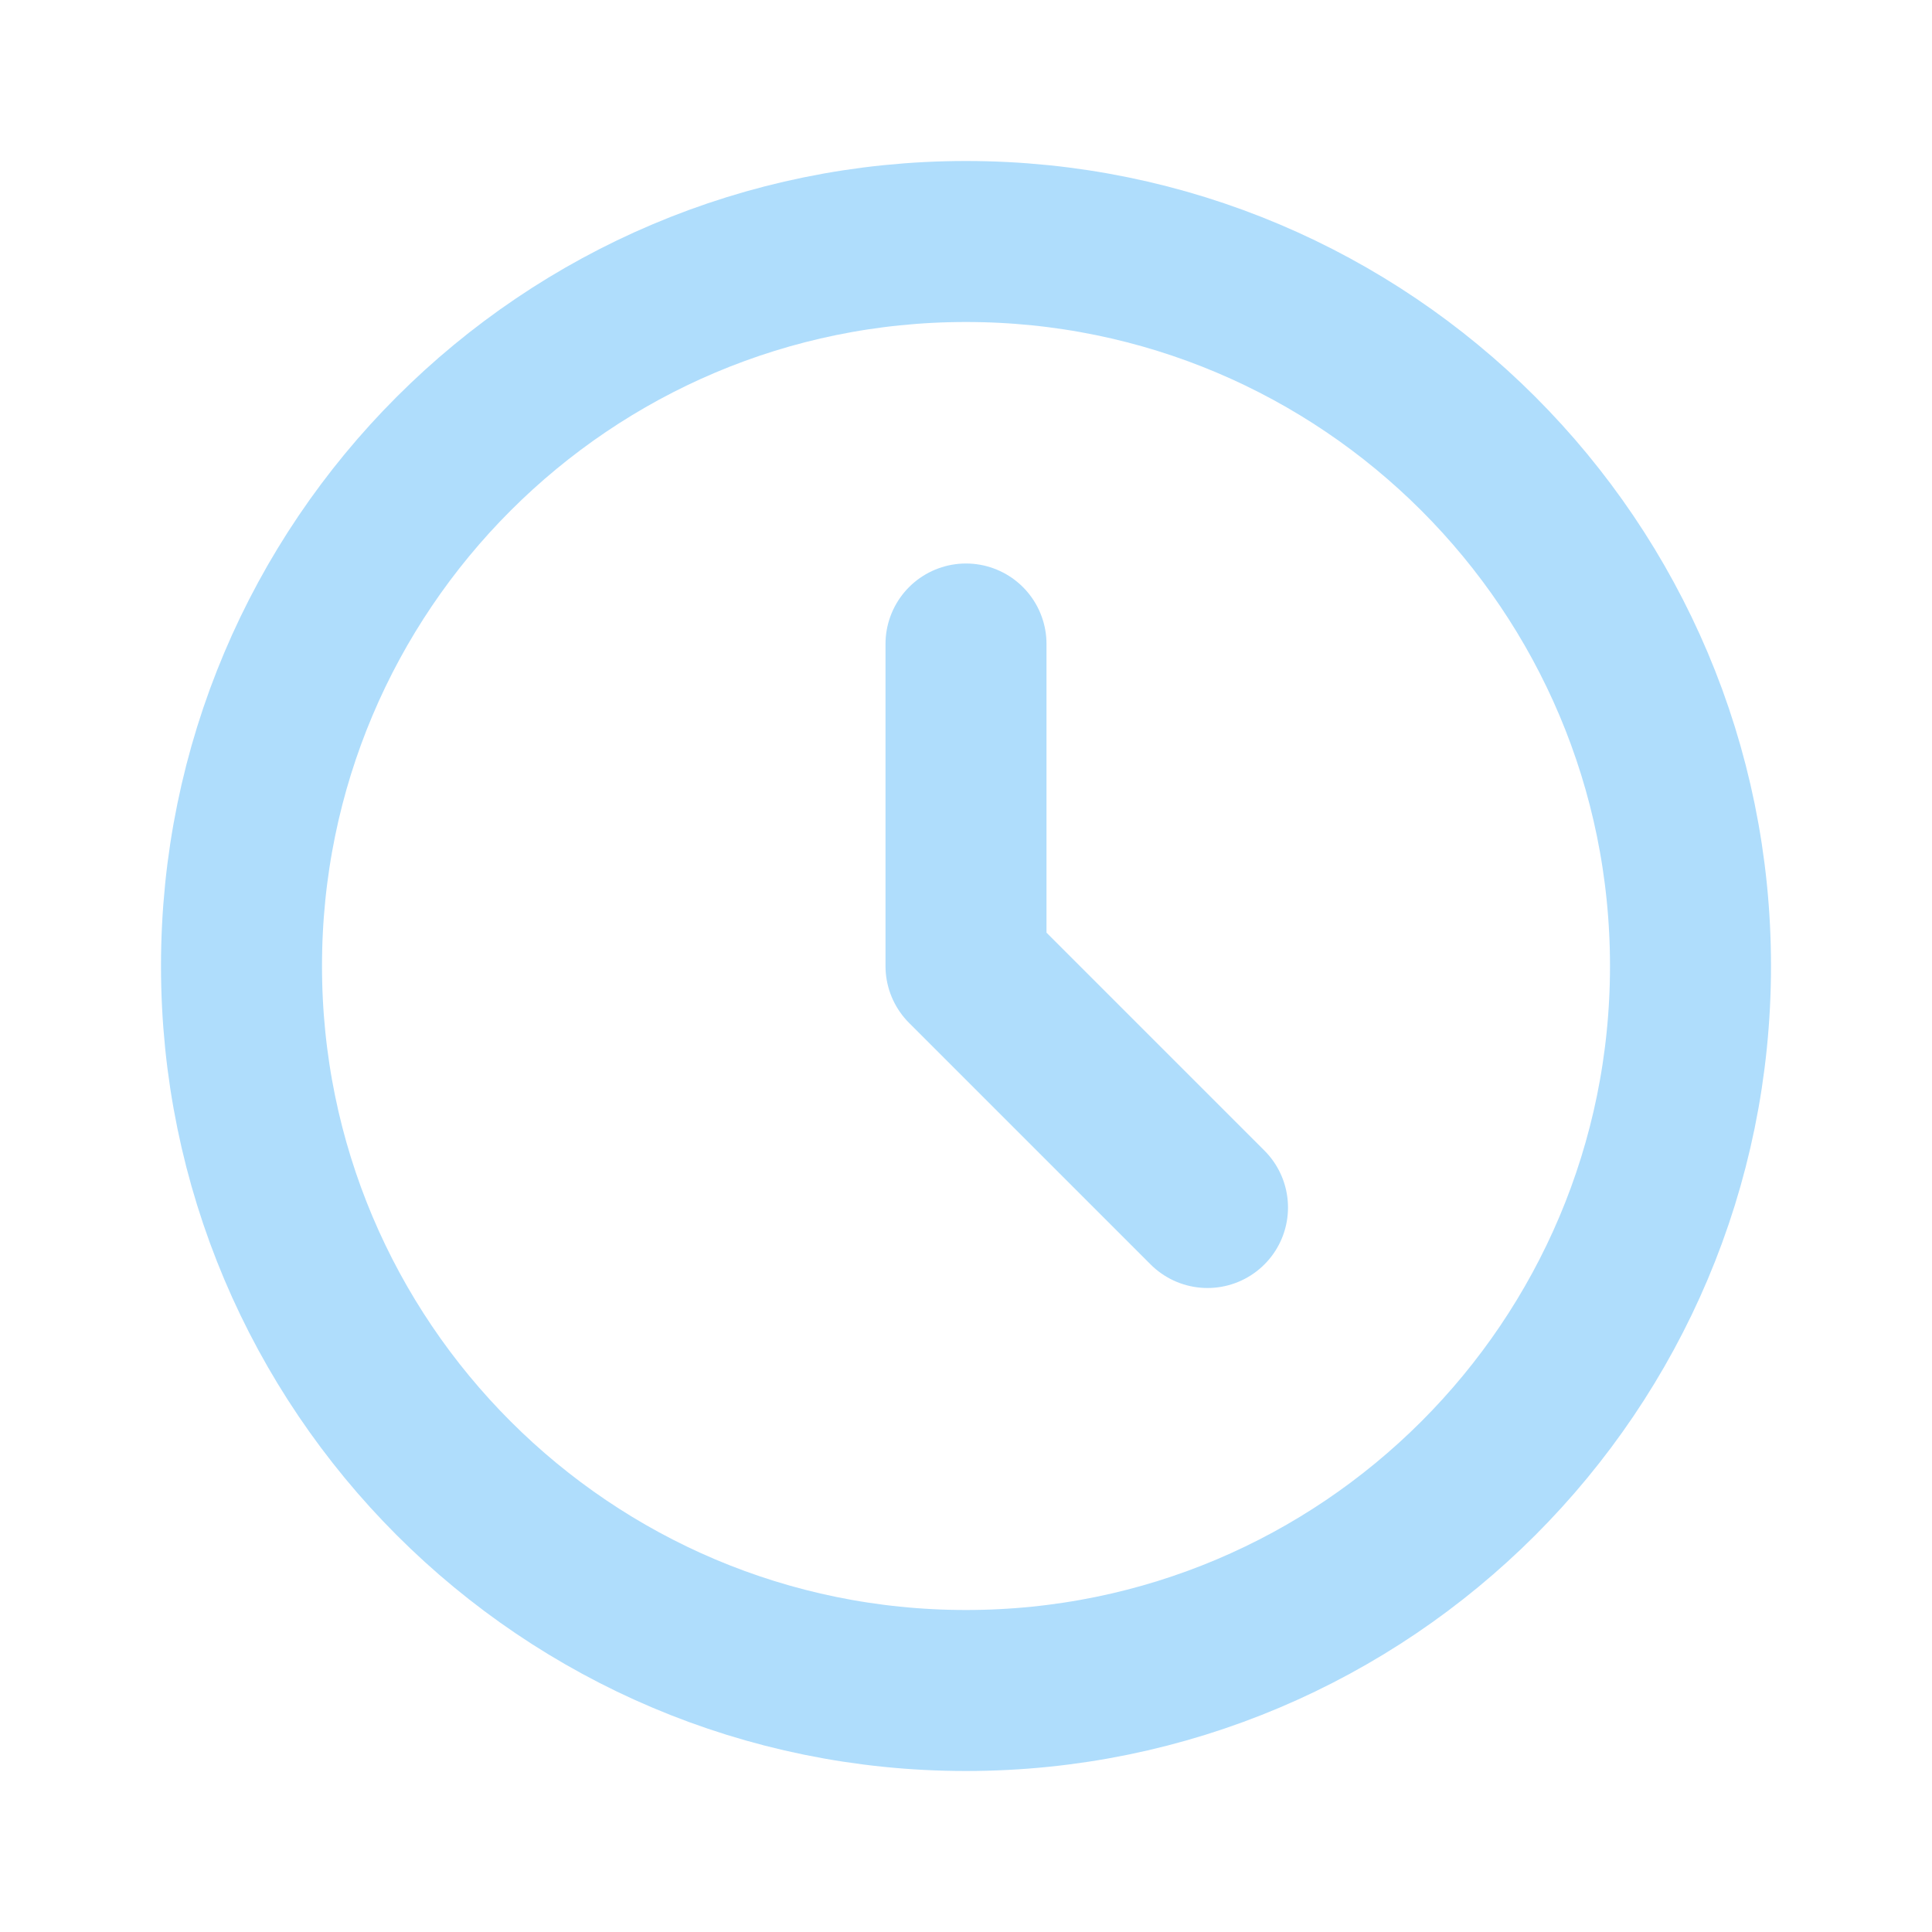
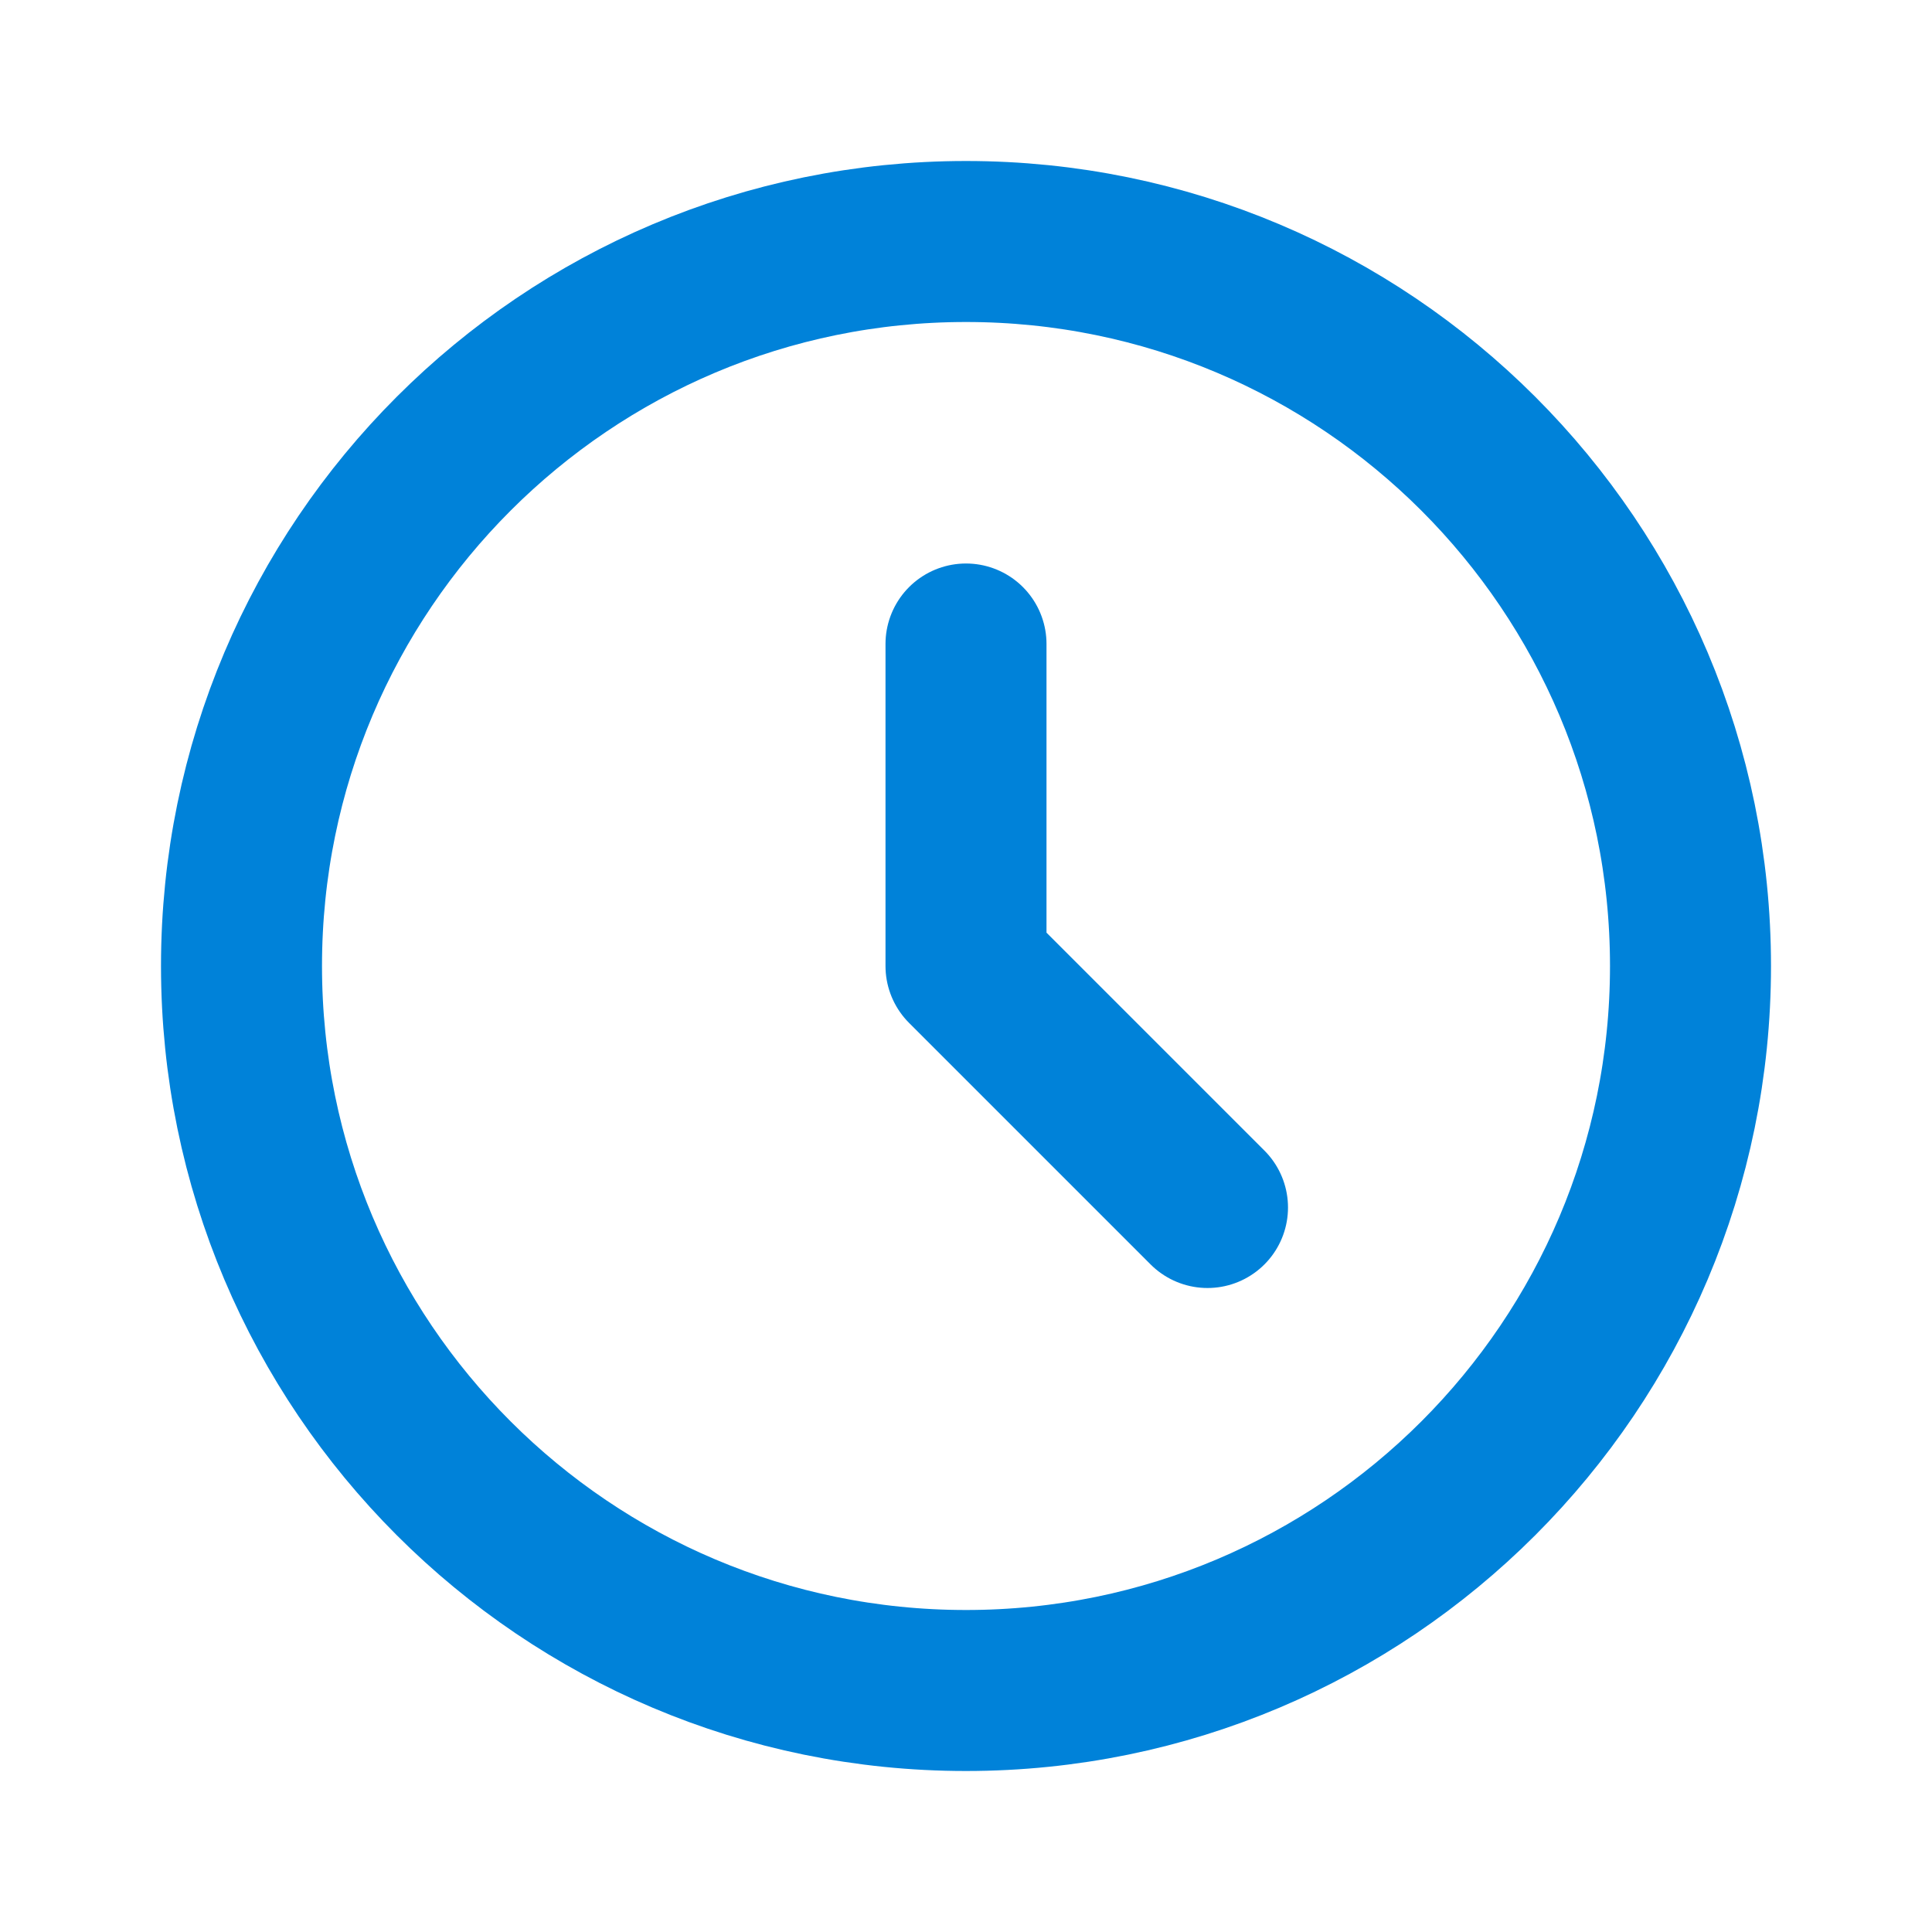
<svg xmlns="http://www.w3.org/2000/svg" fill="none" height="24" viewBox="0 0 24 24" width="24">
-   <path d="m12 8v4l3 3m6-3c0 4.971-4.029 9-9 9-4.971 0-9-4.029-9-9 0-4.971 4.029-9 9-9 4.971 0 9 4.029 9 9z" stroke="#afddfc" stroke-linecap="round" stroke-linejoin="round" stroke-width="2" />
+   <path d="m12 8v4l3 3m6-3c0 4.971-4.029 9-9 9-4.971 0-9-4.029-9-9 0-4.971 4.029-9 9-9 4.971 0 9 4.029 9 9z" stroke="#0082d9" stroke-linecap="round" stroke-linejoin="round" stroke-width="2" />
</svg>
